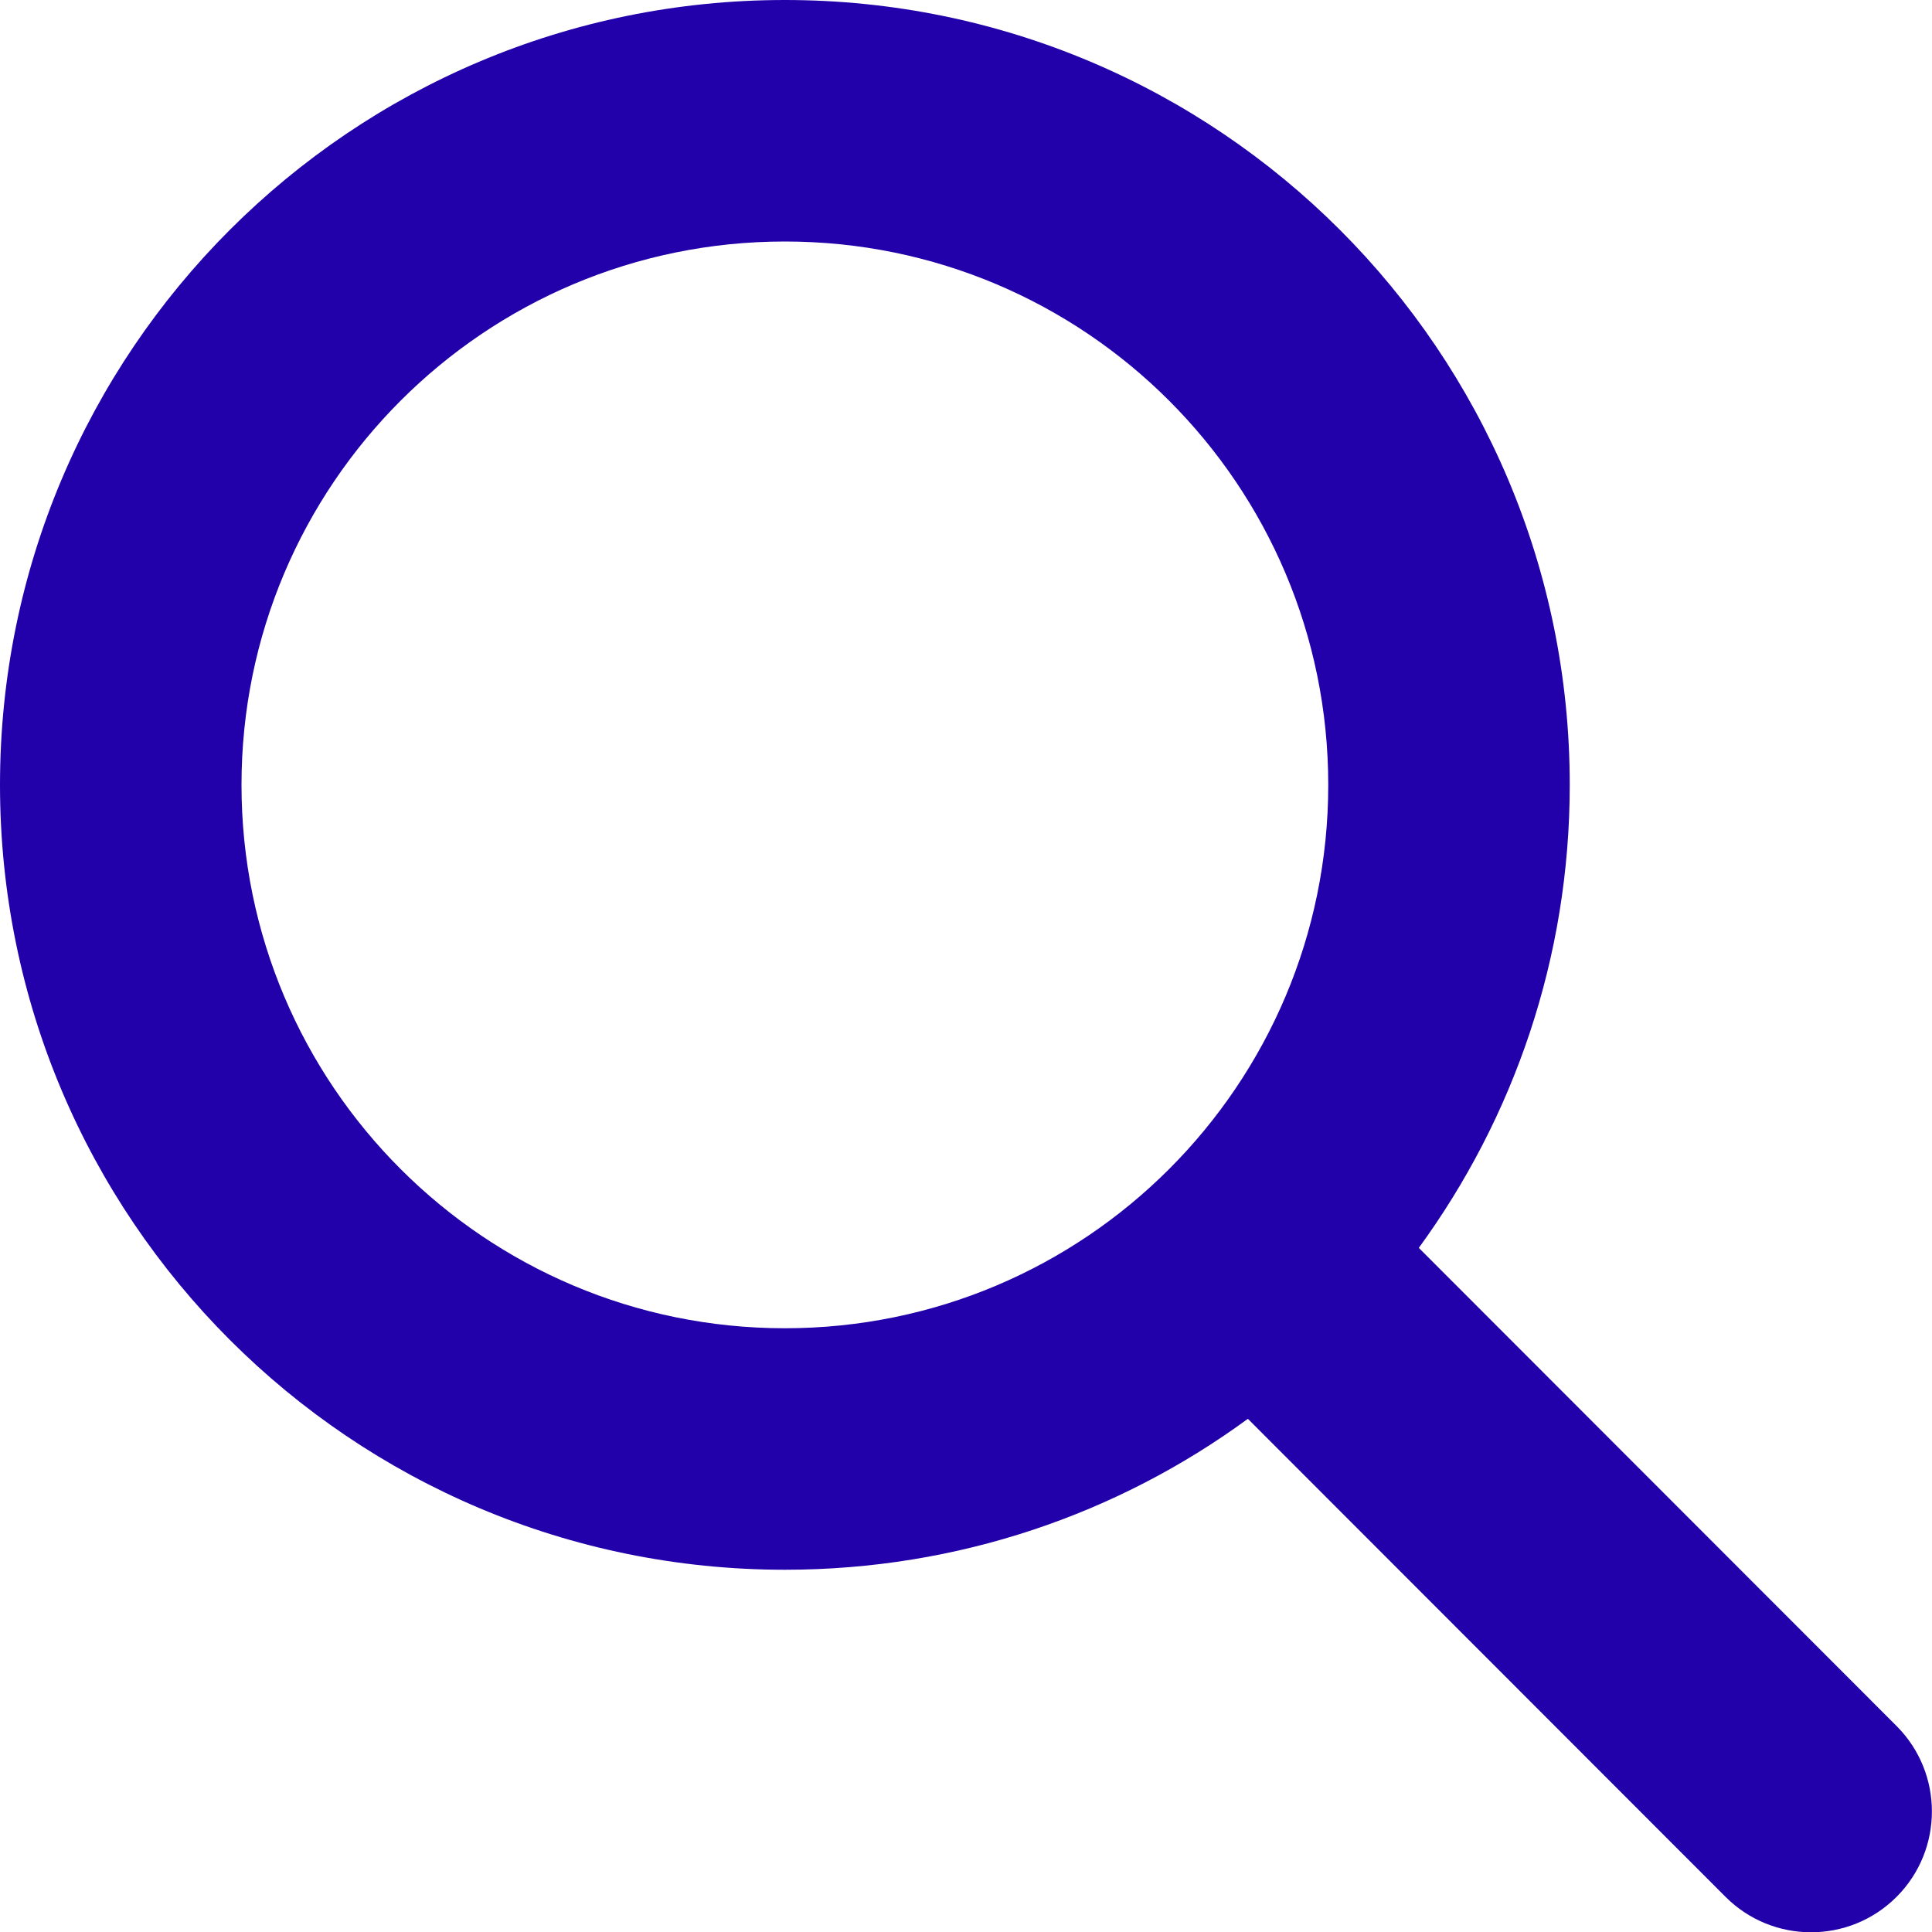
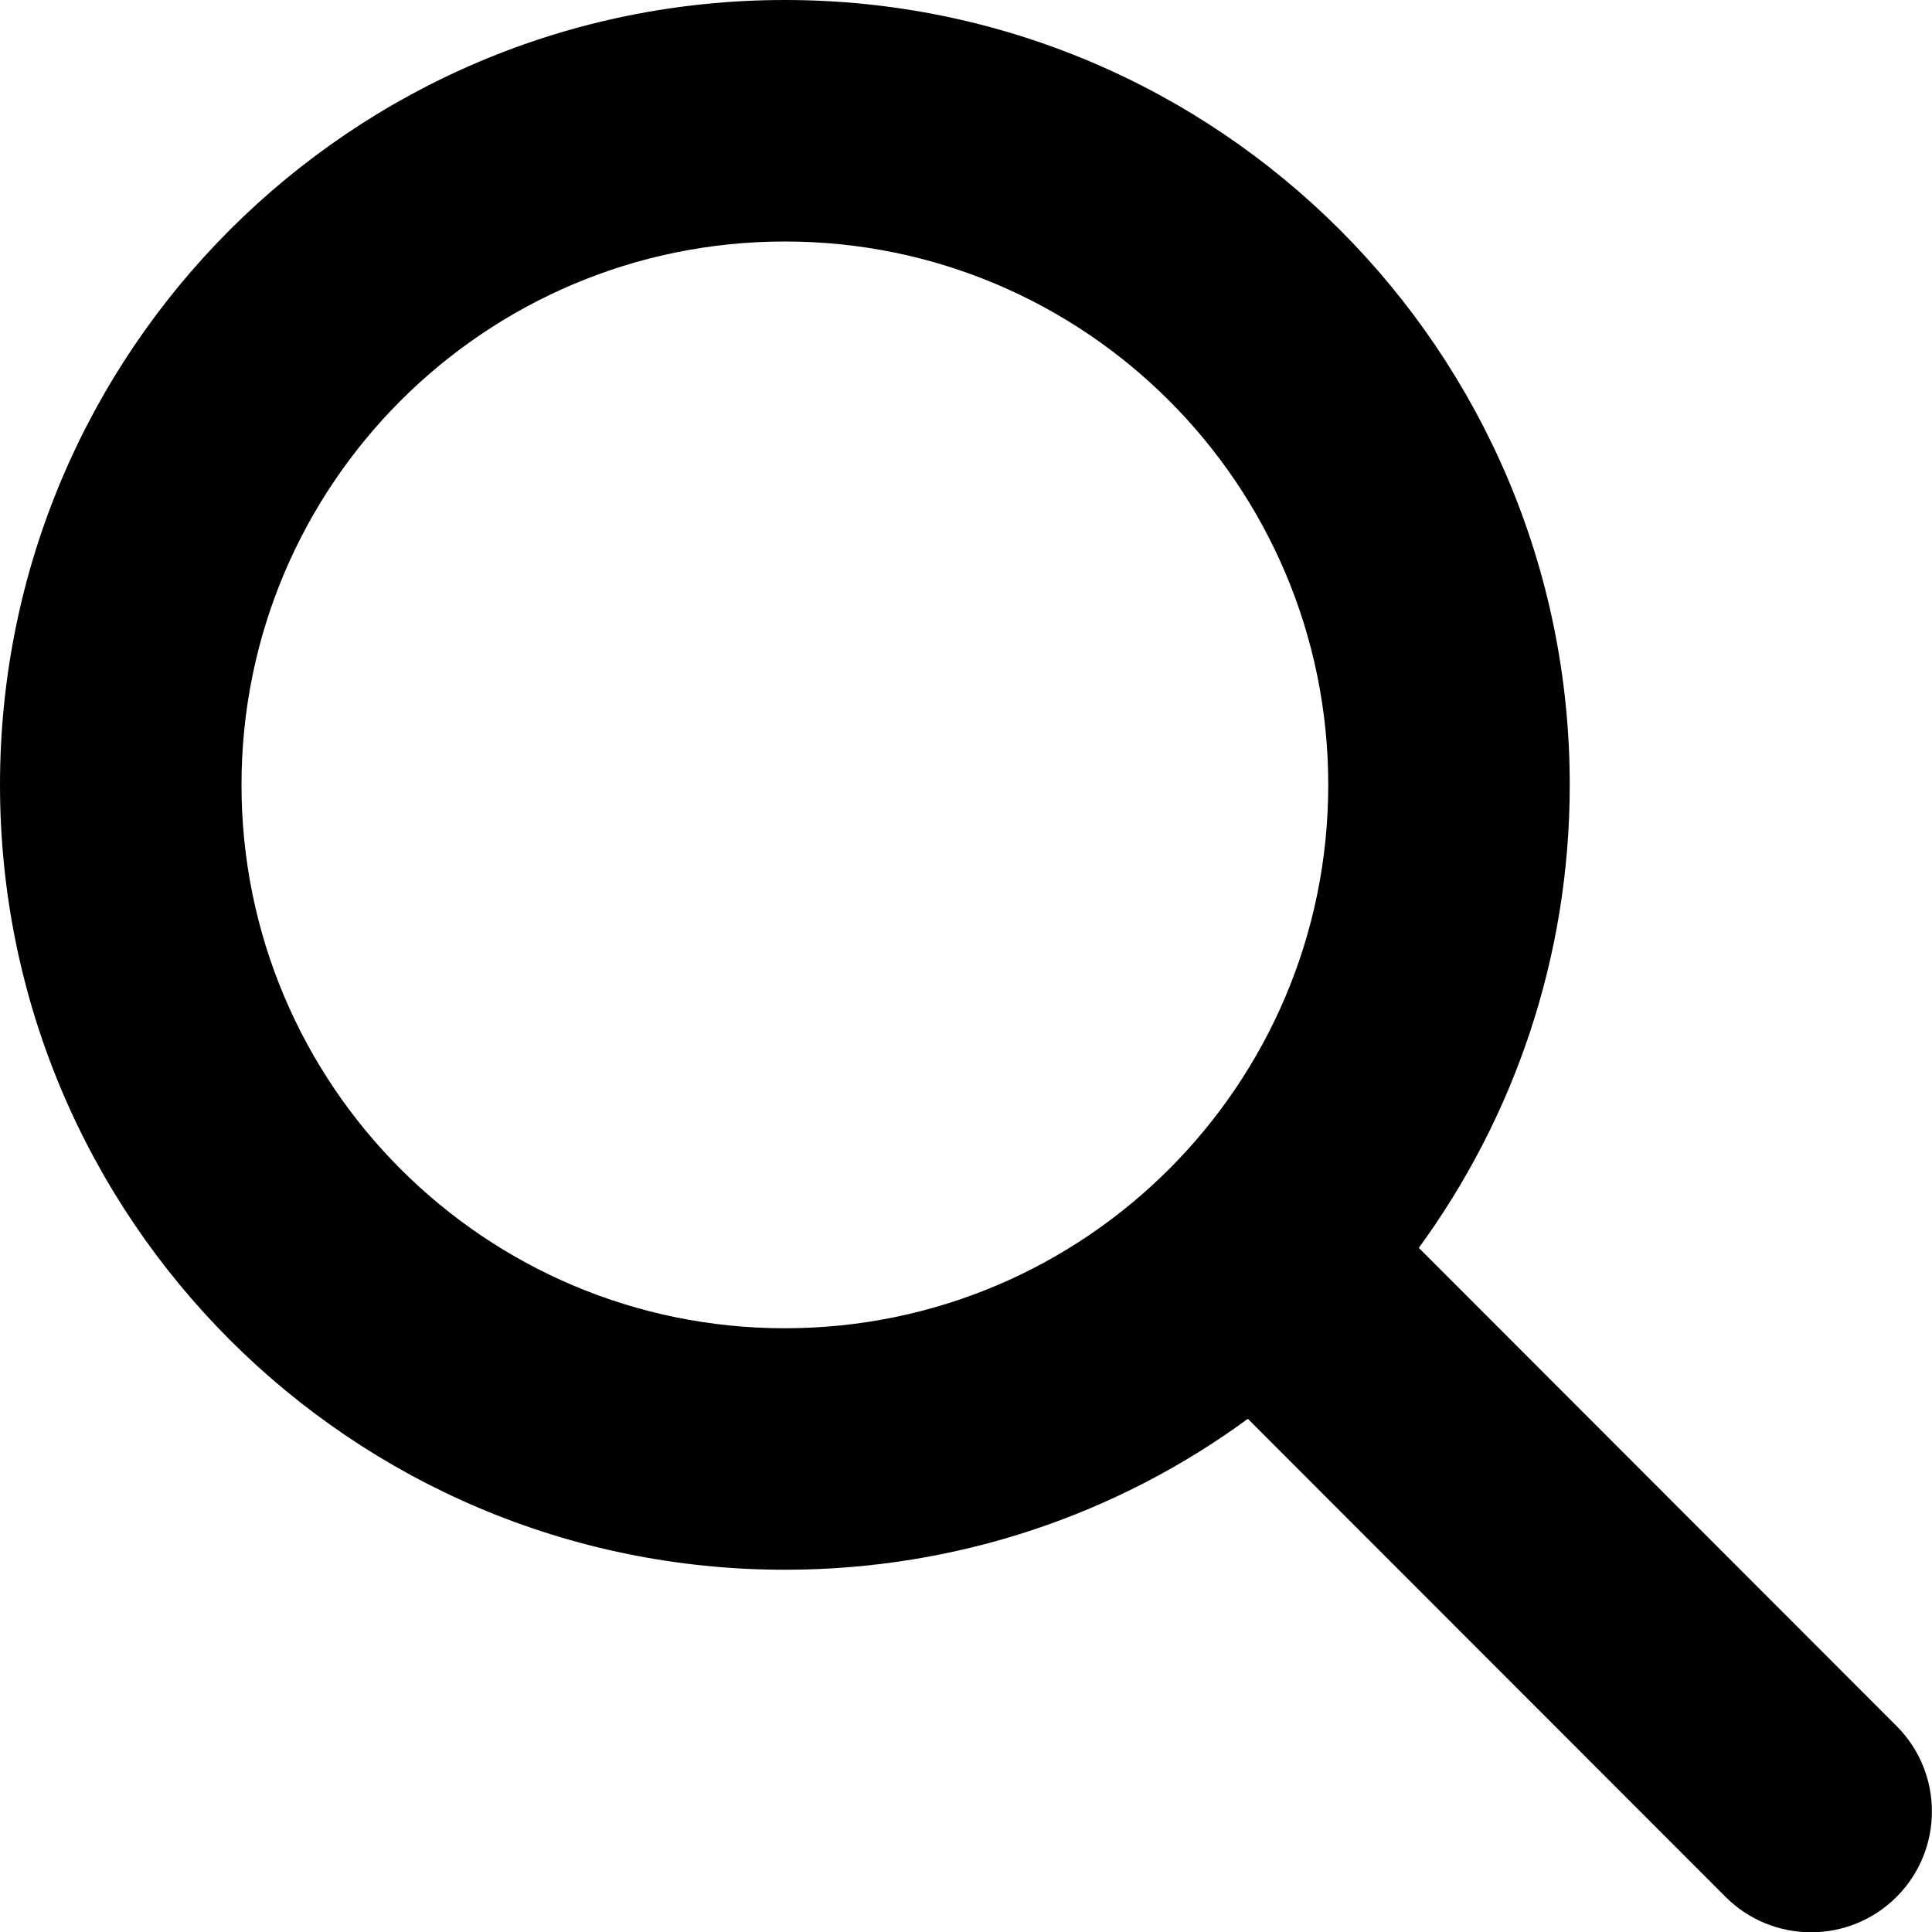
- <svg xmlns="http://www.w3.org/2000/svg" viewBox="0 0 512 512" fill="#2200AA">
+ <svg xmlns="http://www.w3.org/2000/svg" viewBox="0 0 512 512" fill="currentColor">
  <path d="M416 208c0 45.9-14.9 88.3-40 122.7L502.6 457.4c12.5 12.5 12.5 32.8 0 45.3s-32.8 12.5-45.3 0L330.7 376c-34.4 25.2-76.8 40-122.7 40C93.1 416 0 322.9 0 208S93.1 0 208 0S416 93.1 416 208zM208 352a144 144 0 1 0 0-288 144 144 0 1 0 0 288z" />
</svg>
